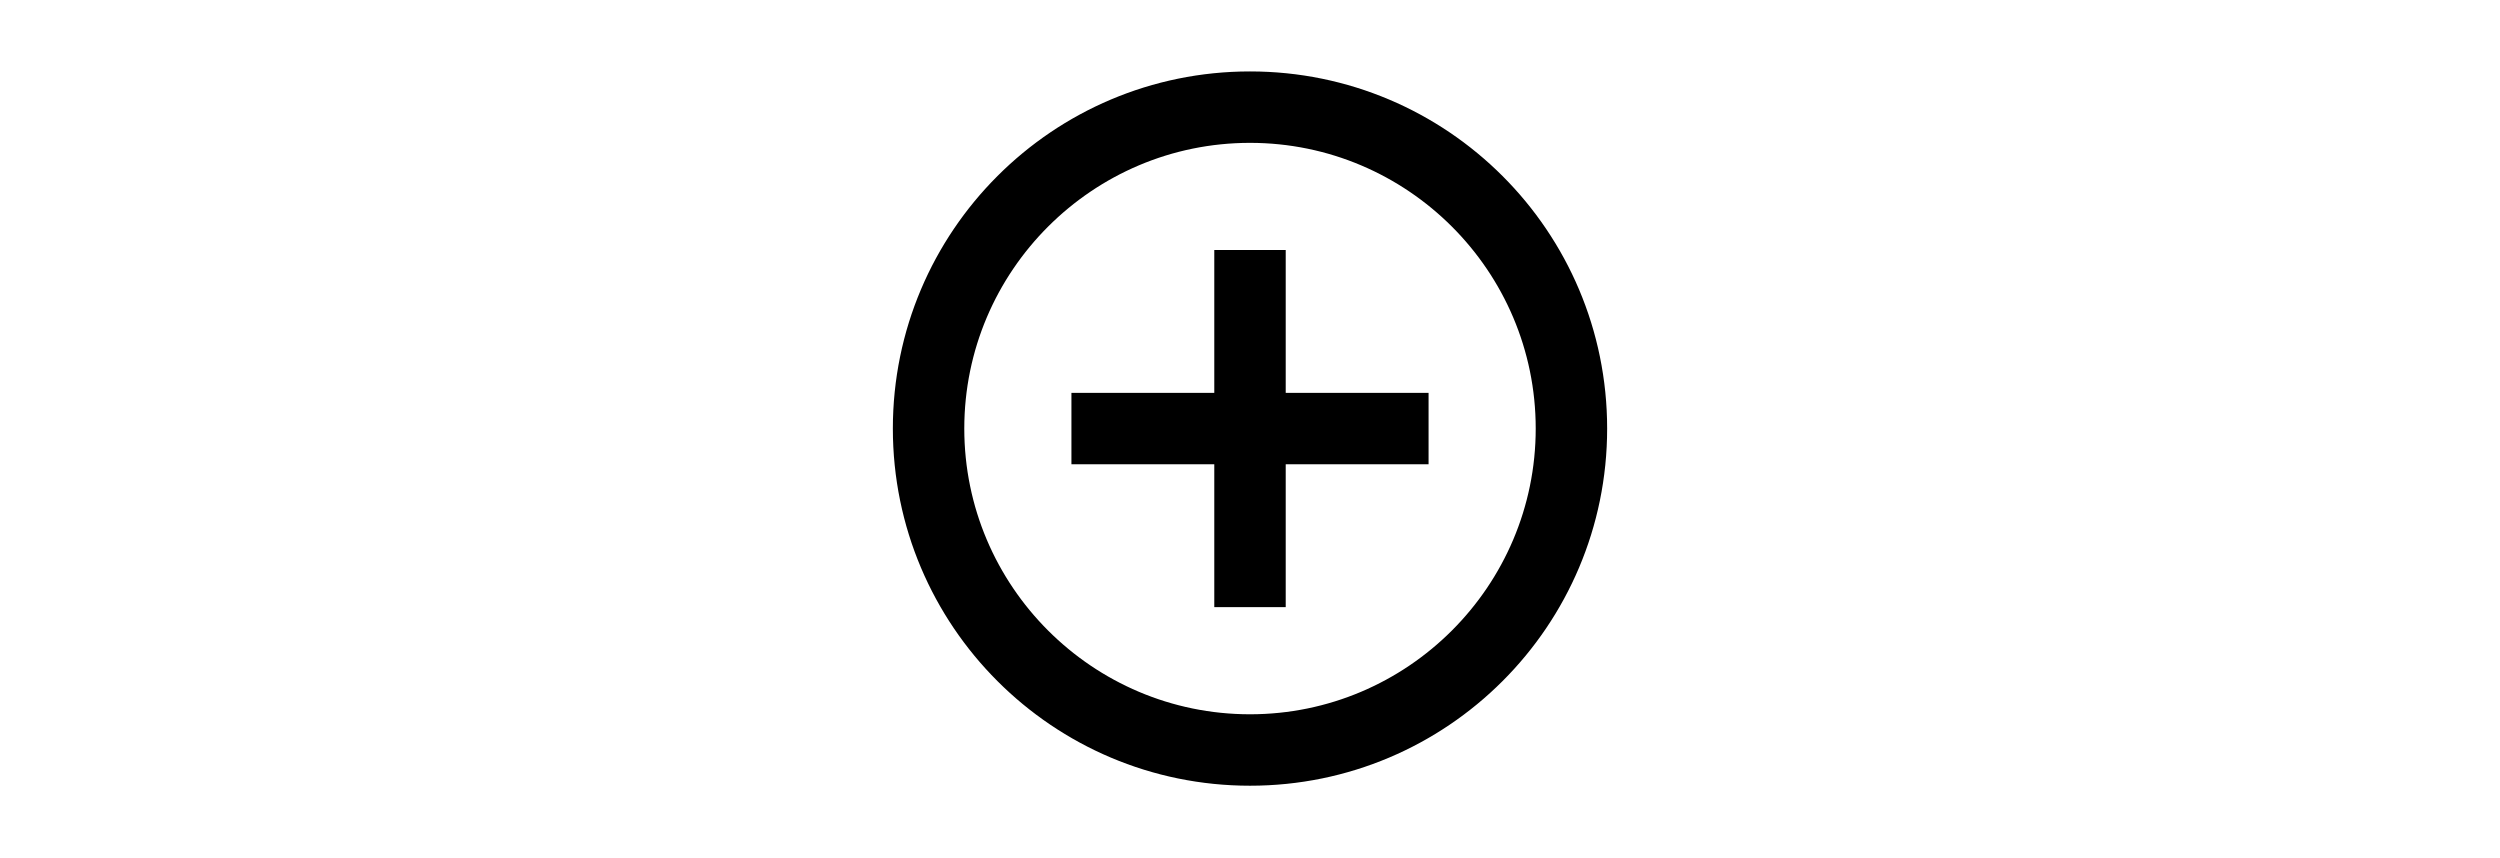
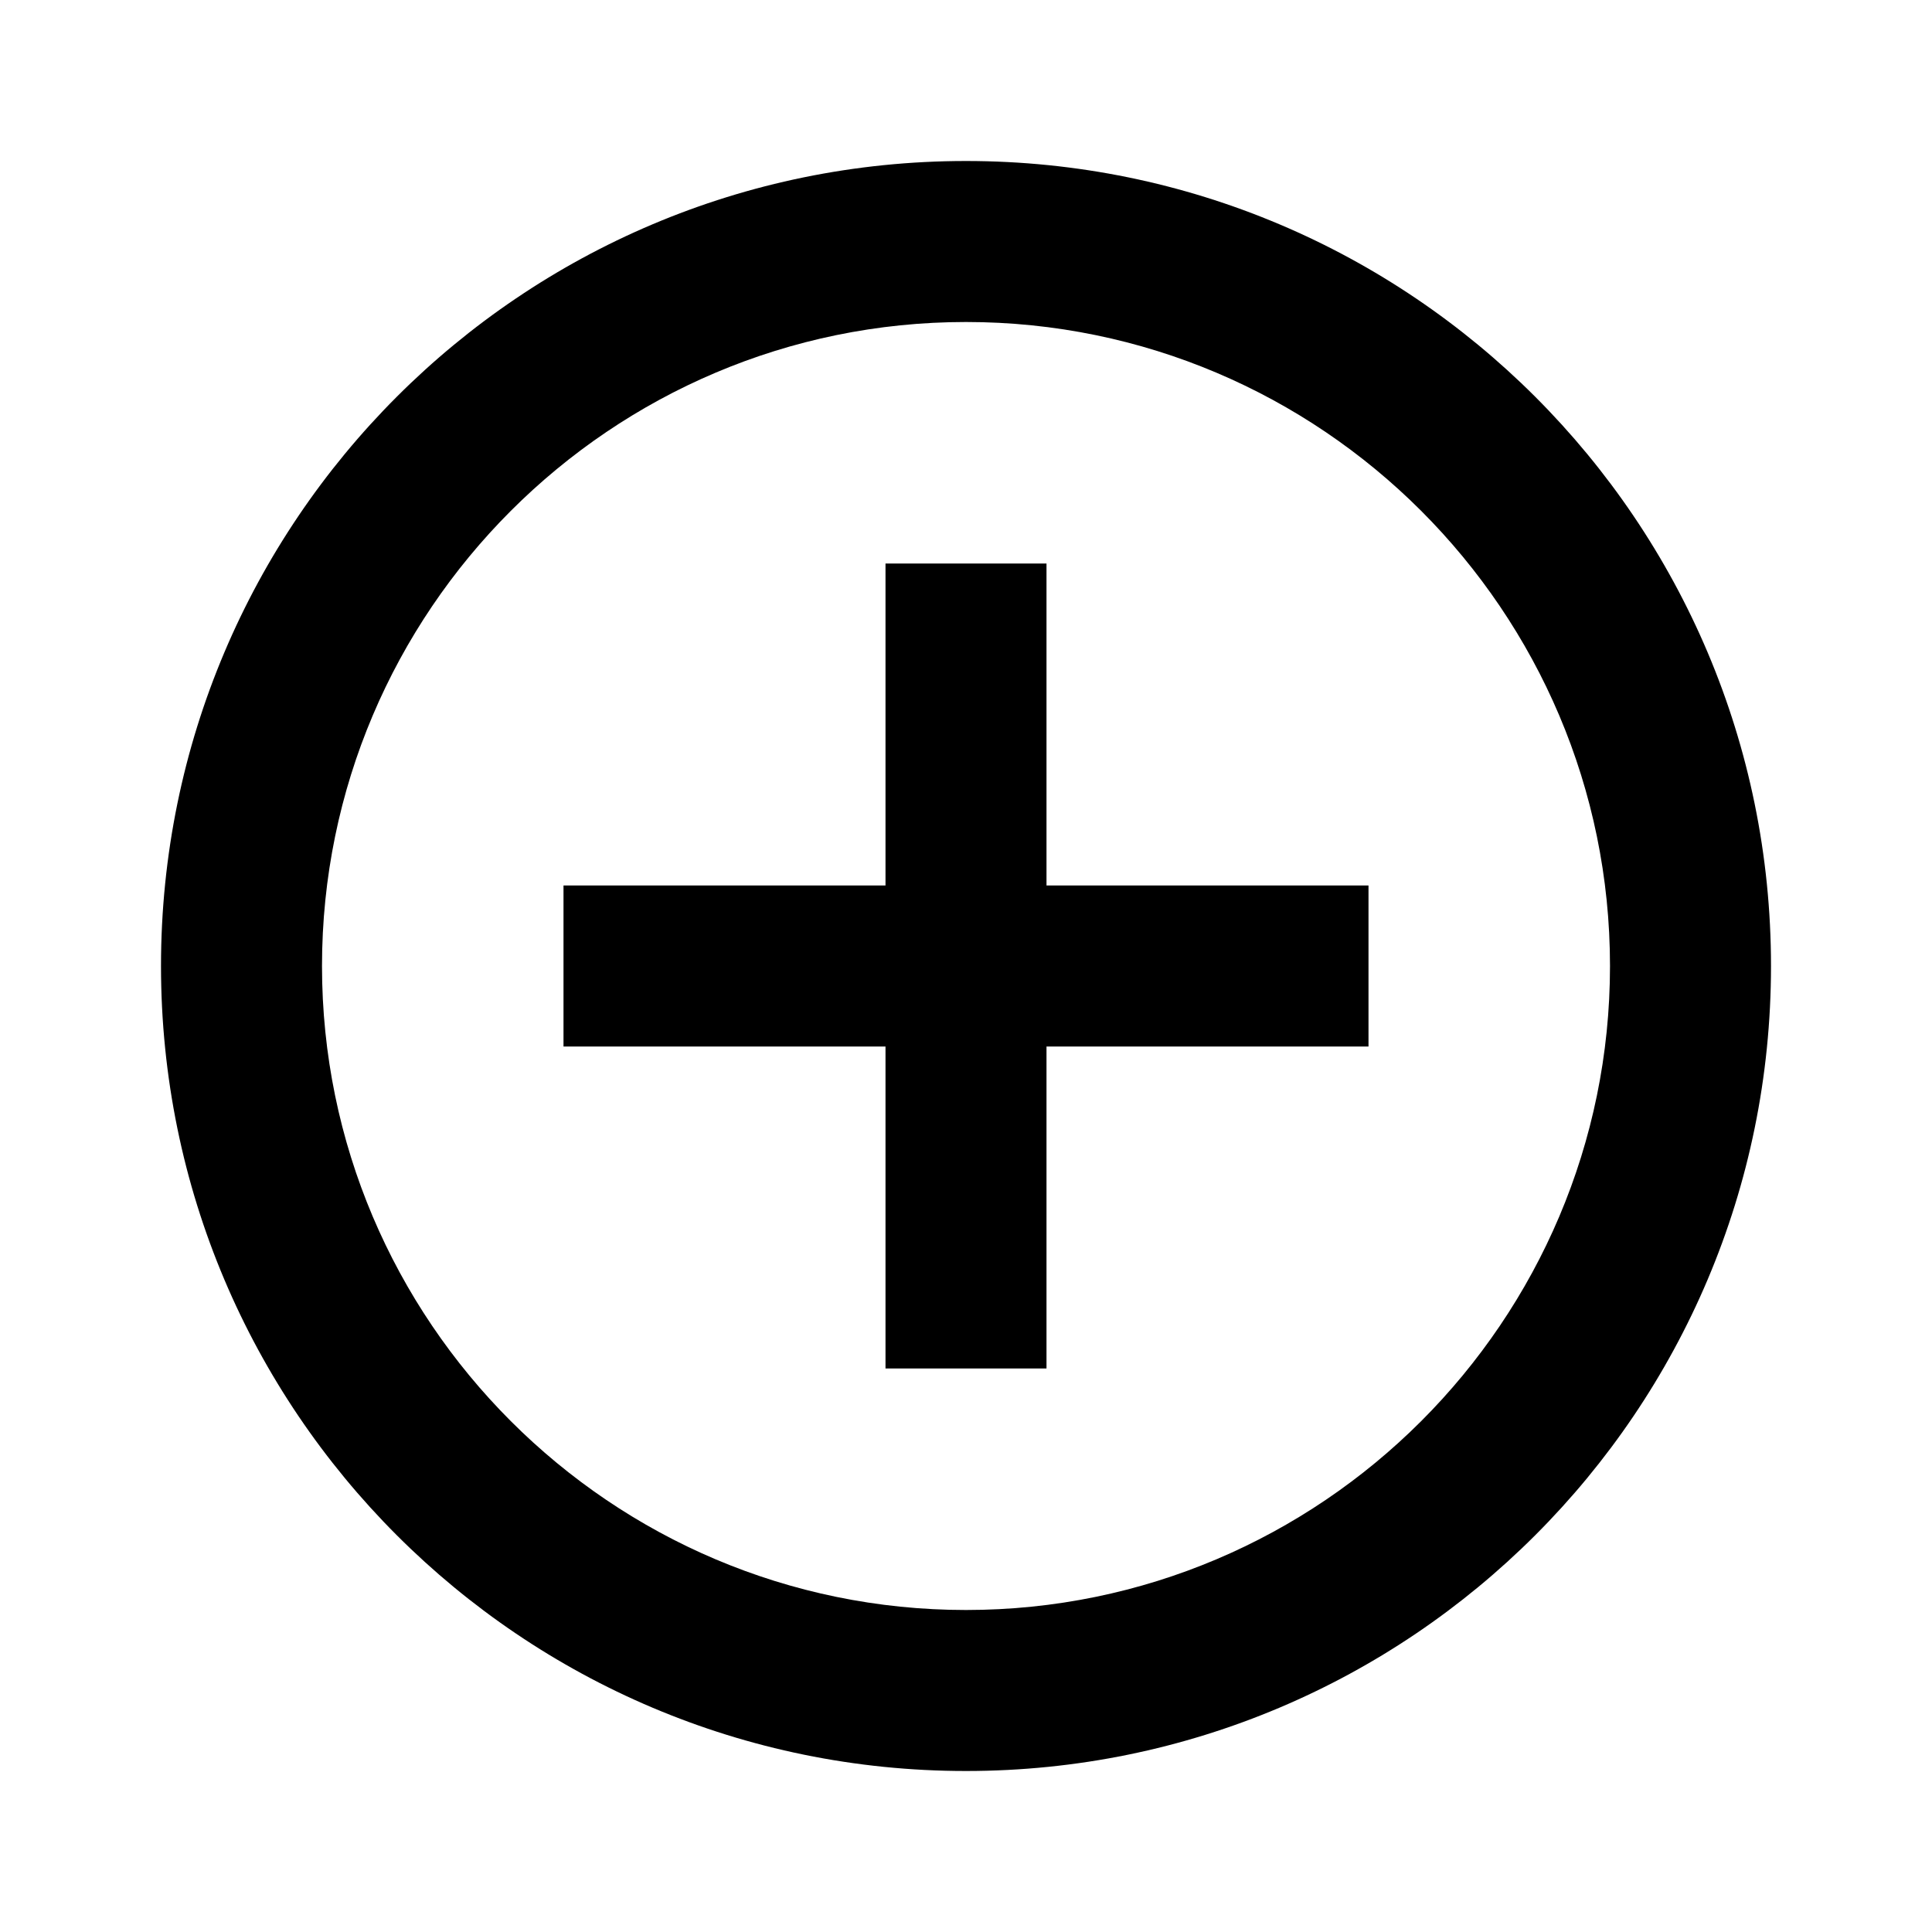
- <svg xmlns="http://www.w3.org/2000/svg" width="70" height="24" viewBox="0 0 24 24">
+ <svg xmlns="http://www.w3.org/2000/svg" width="20" height="20" viewBox="0 0 24 24">
  <path fill="currentColor" d="M12 4c4.411 0 8 3.589 8 8s-3.589 8-8 8s-8-3.589-8-8s3.589-8 8-8m0-2C6.477 2 2 6.477 2 12s4.477 10 10 10s10-4.477 10-10S17.523 2 12 2zm5 9h-4V7h-2v4H7v2h4v4h2v-4h4v-2z" />
</svg>
